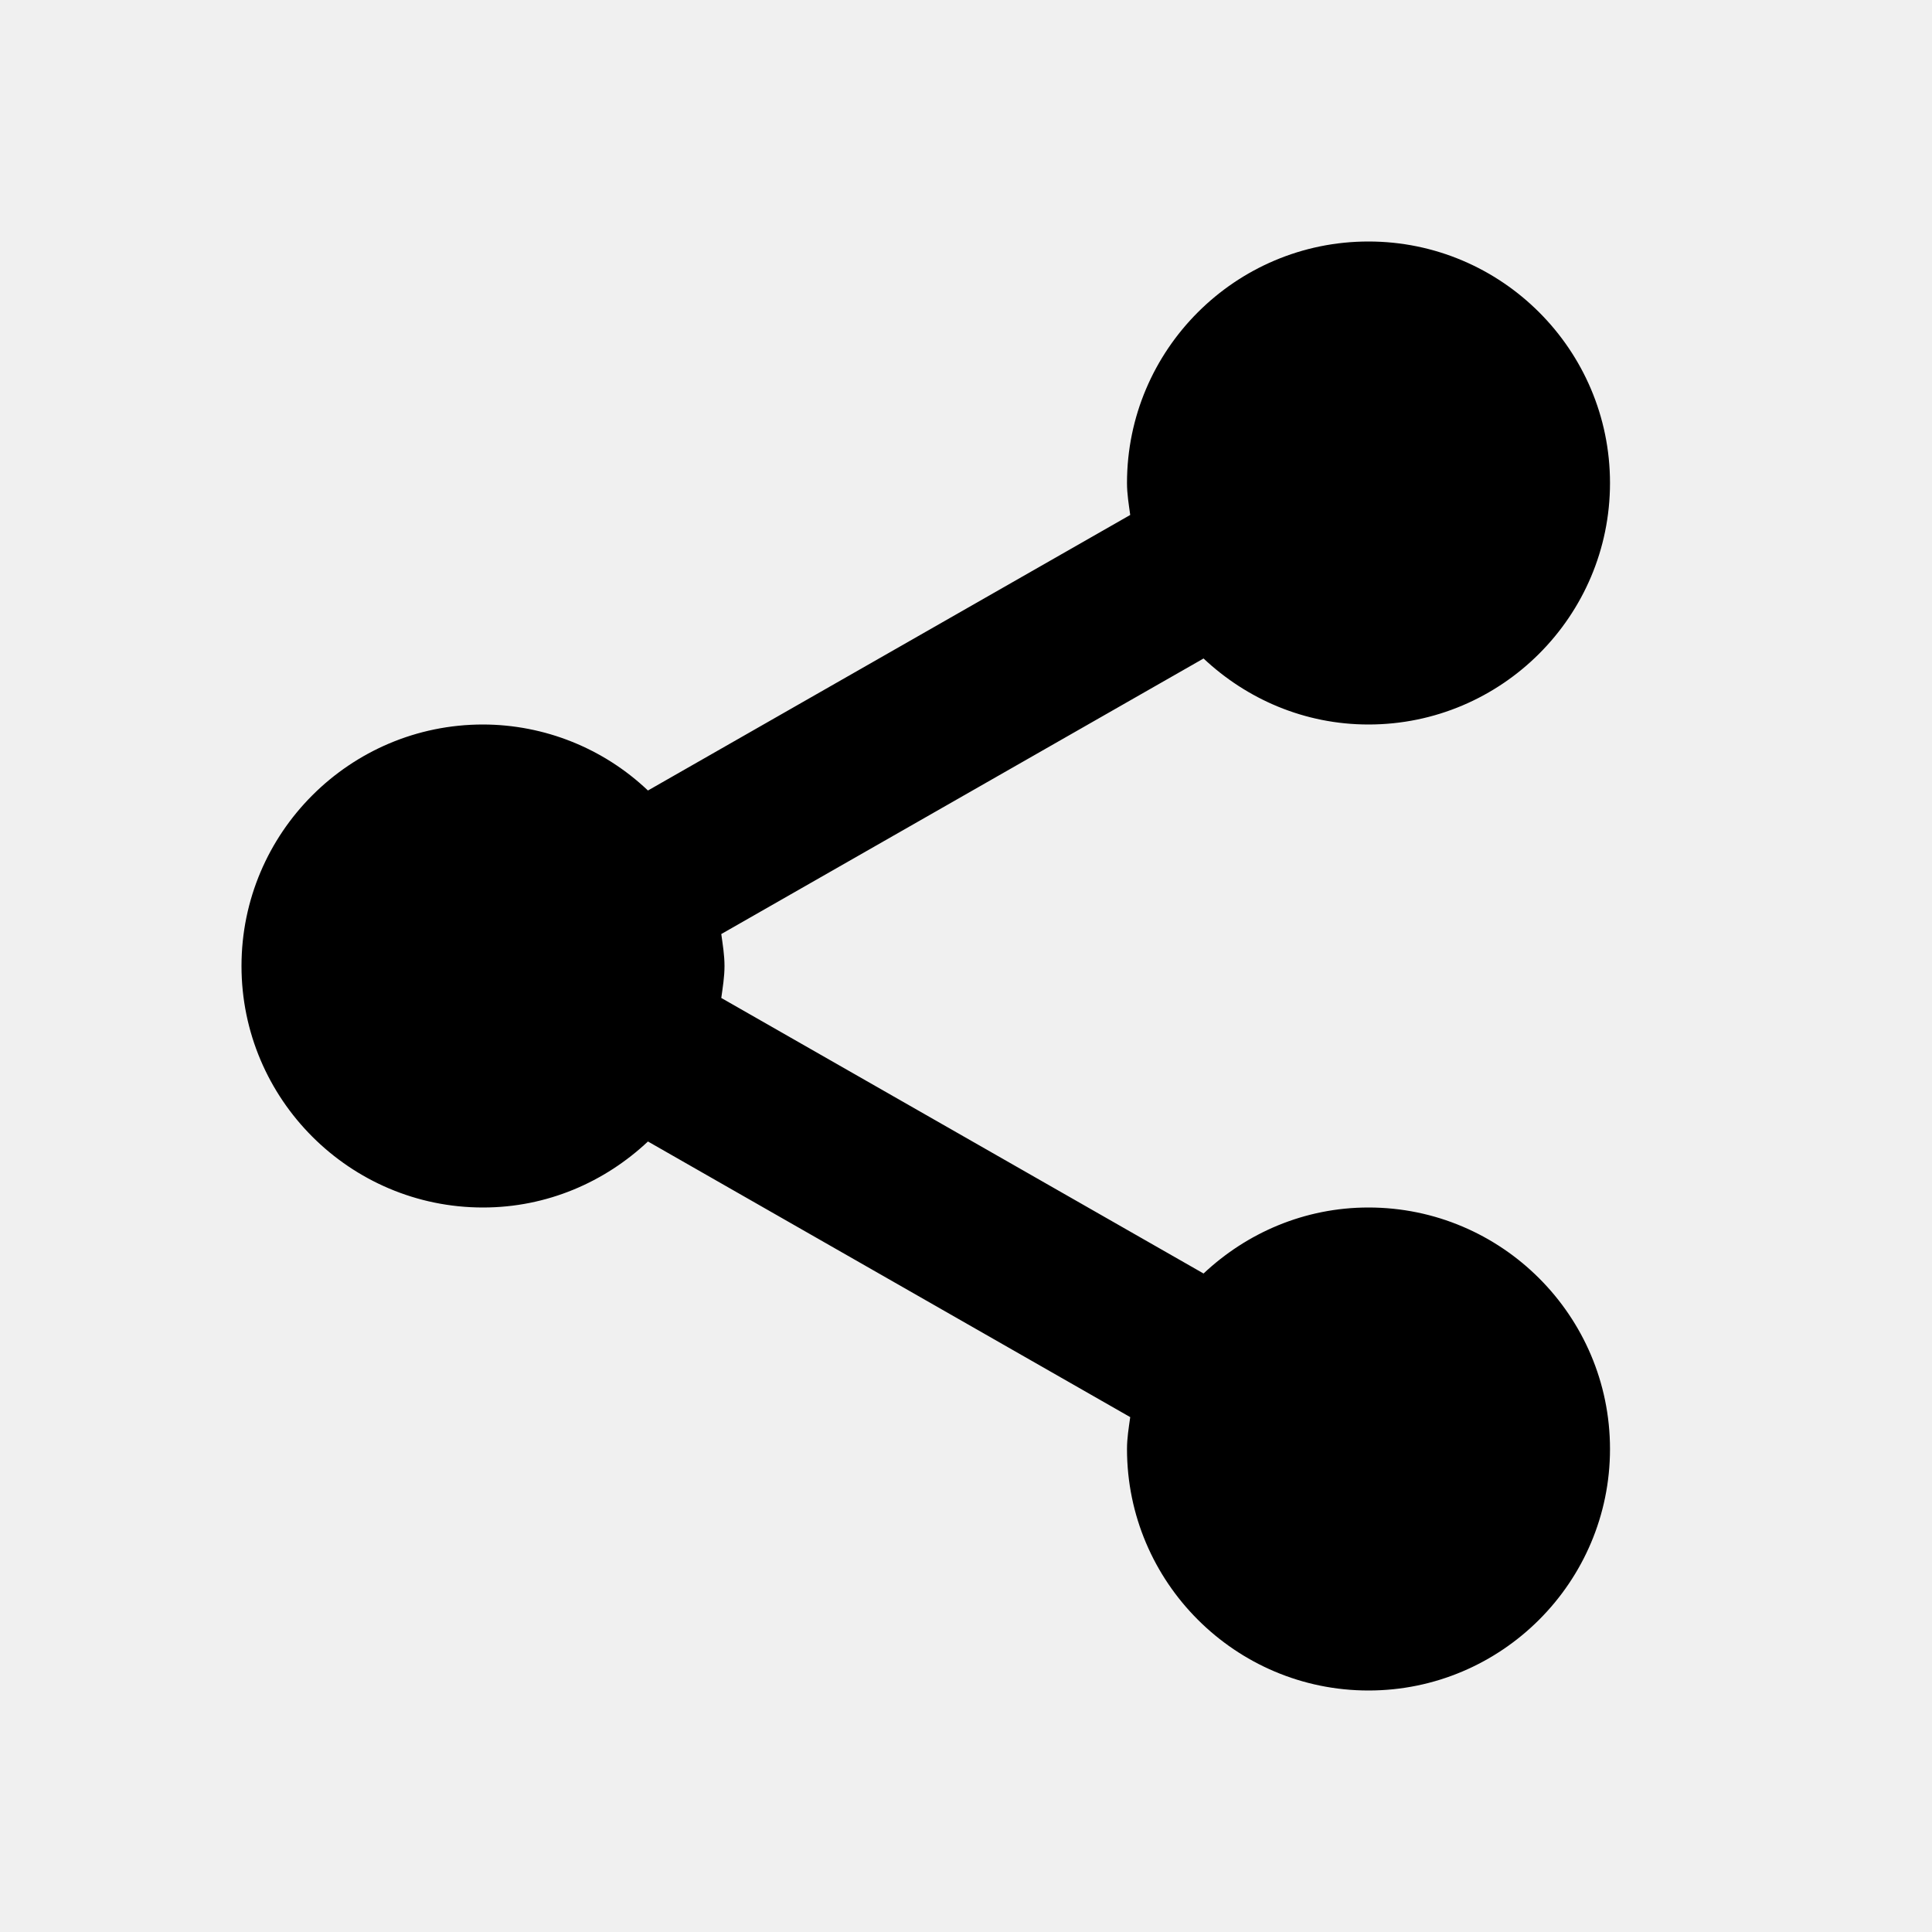
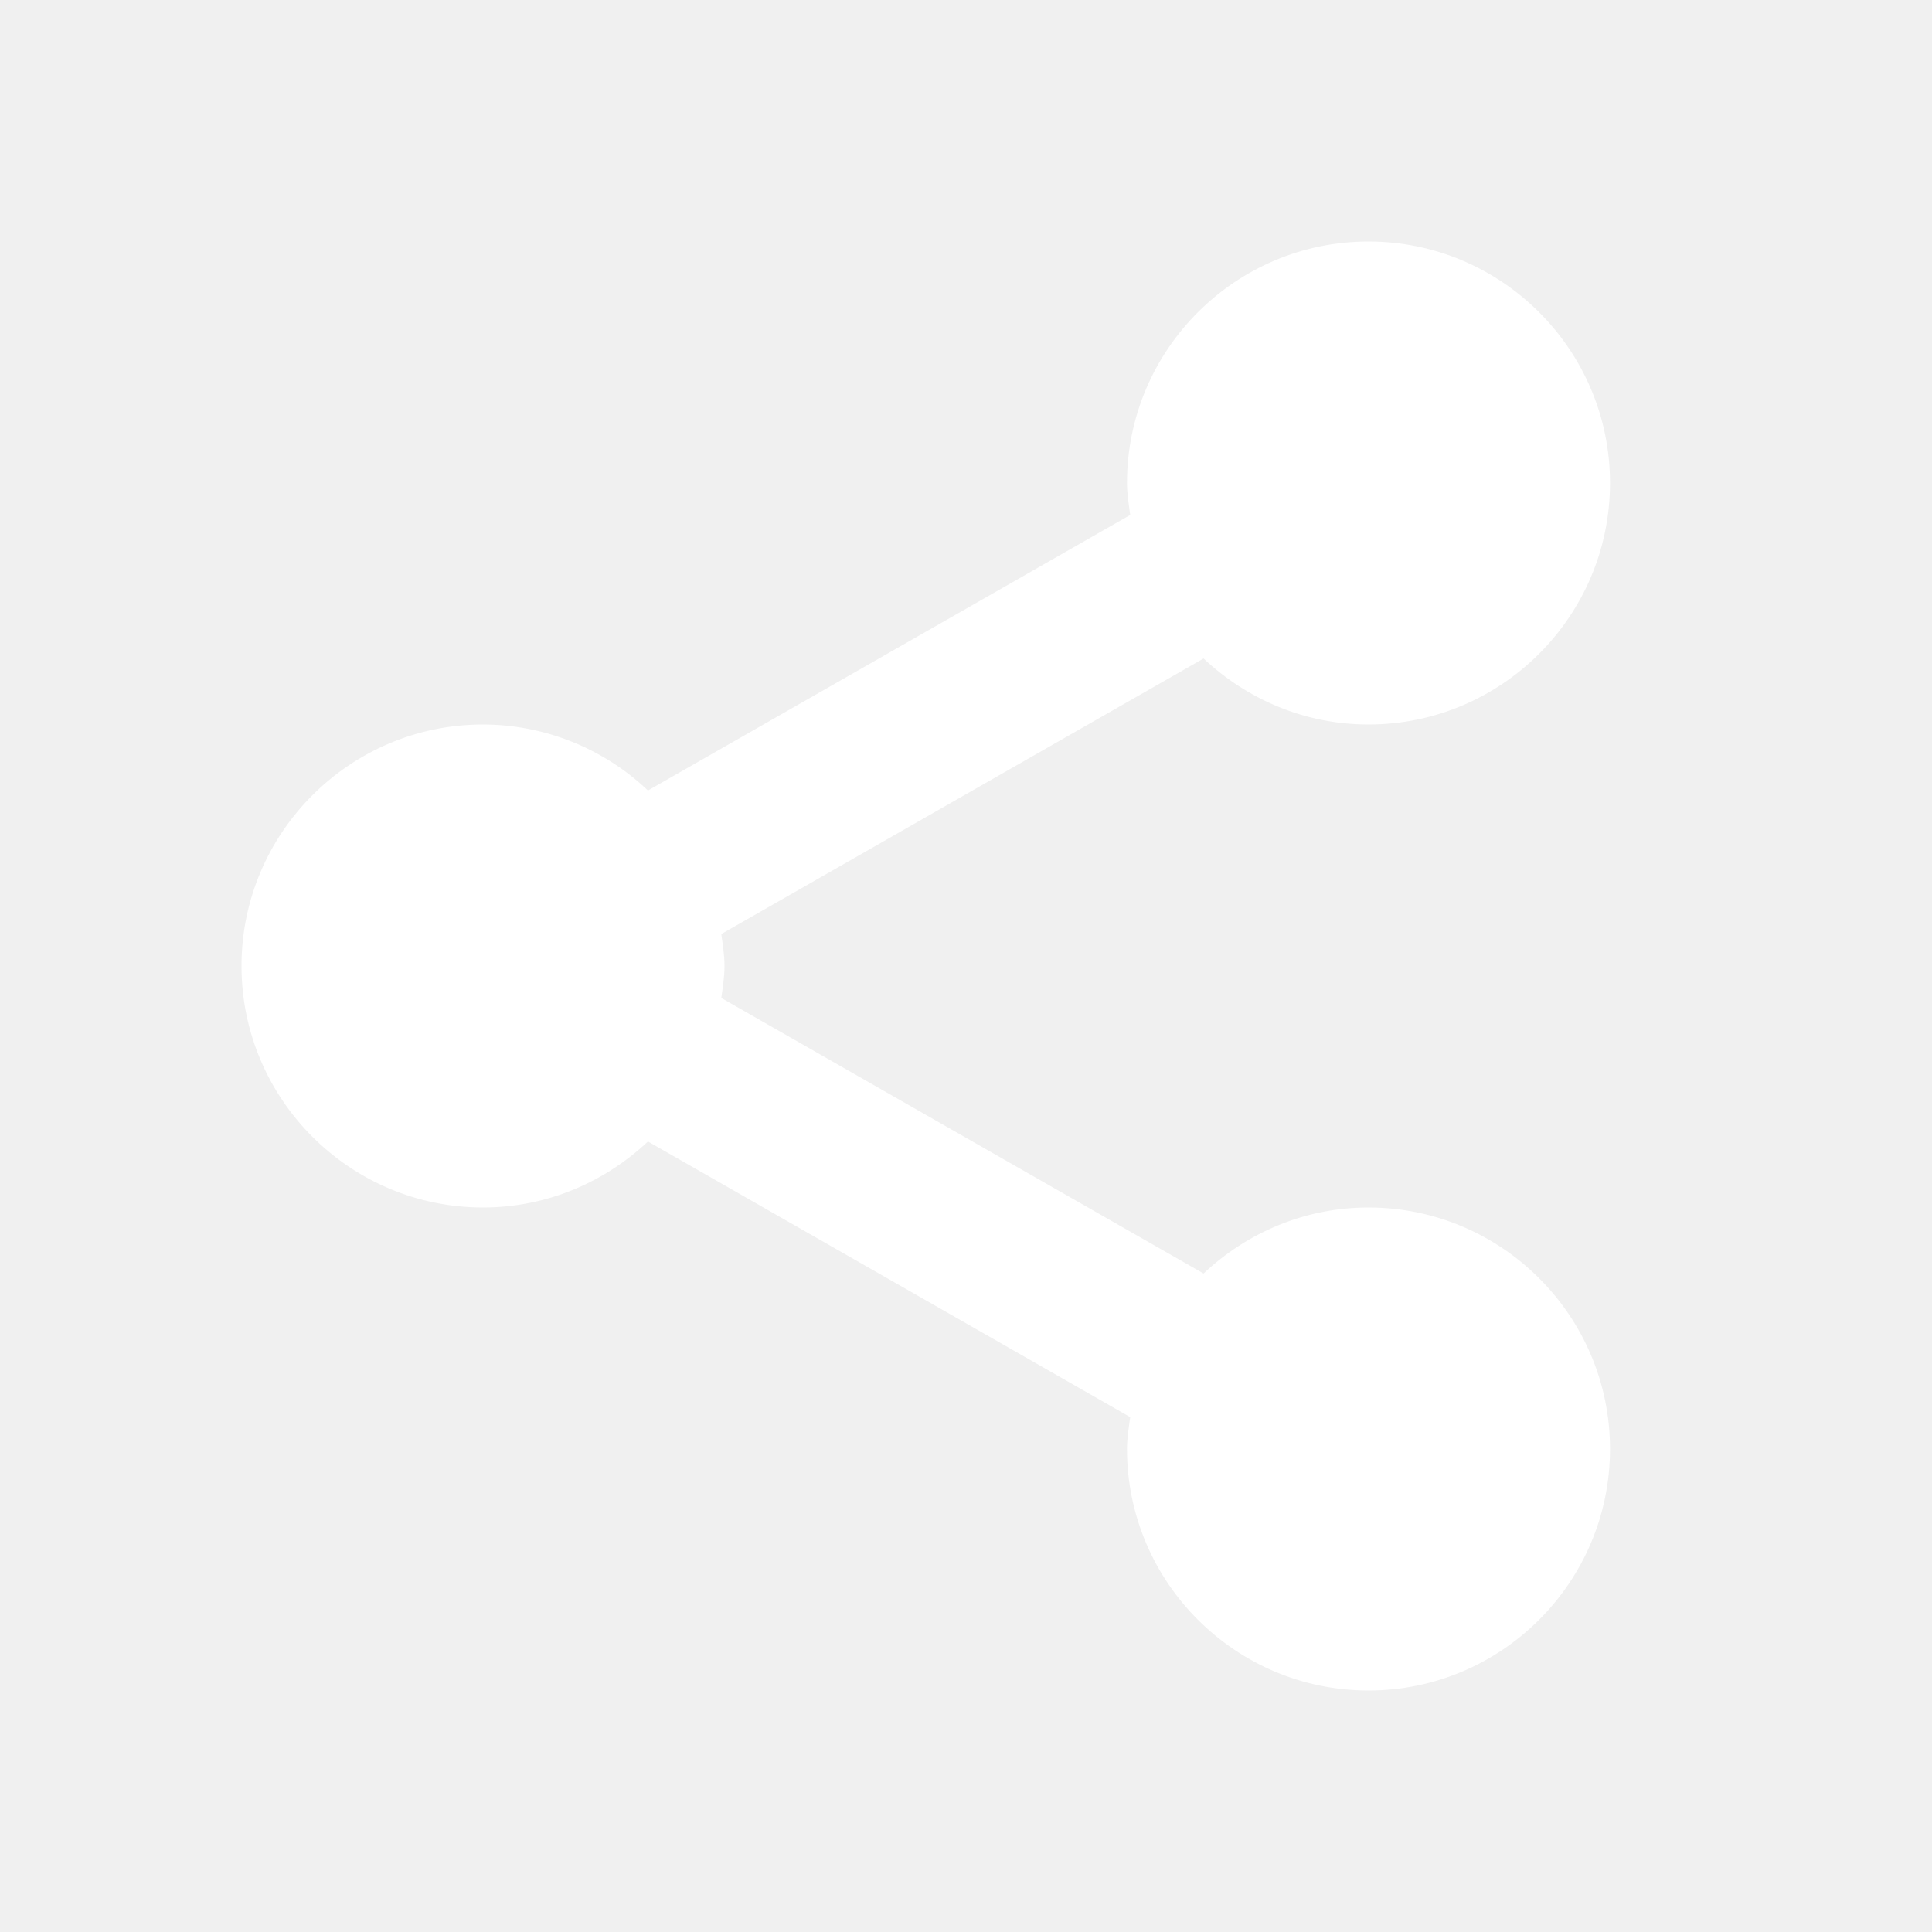
- <svg xmlns="http://www.w3.org/2000/svg" width="24" height="24" viewBox="0 0 24 24">
+ <svg xmlns="http://www.w3.org/2000/svg" fill="#fff" width="24" height="24" viewBox="0 0 24 24">
  <path d="M3 12c0 1.654 1.346 3 3 3 .794 0 1.512-.315 2.049-.82l5.991 3.424c-.018.13-.04.26-.04.396 0 1.654 1.346 3 3 3s3-1.346 3-3-1.346-3-3-3c-.794 0-1.512.315-2.049.82L8.96 12.397c.018-.131.04-.261.04-.397s-.022-.266-.04-.397l5.991-3.423c.537.505 1.255.82 2.049.82 1.654 0 3-1.346 3-3s-1.346-3-3-3-3 1.346-3 3c0 .136.022.266.04.397L8.049 9.82A2.982 2.982 0 0 0 6 9c-1.654 0-3 1.346-3 3z" />
</svg>
